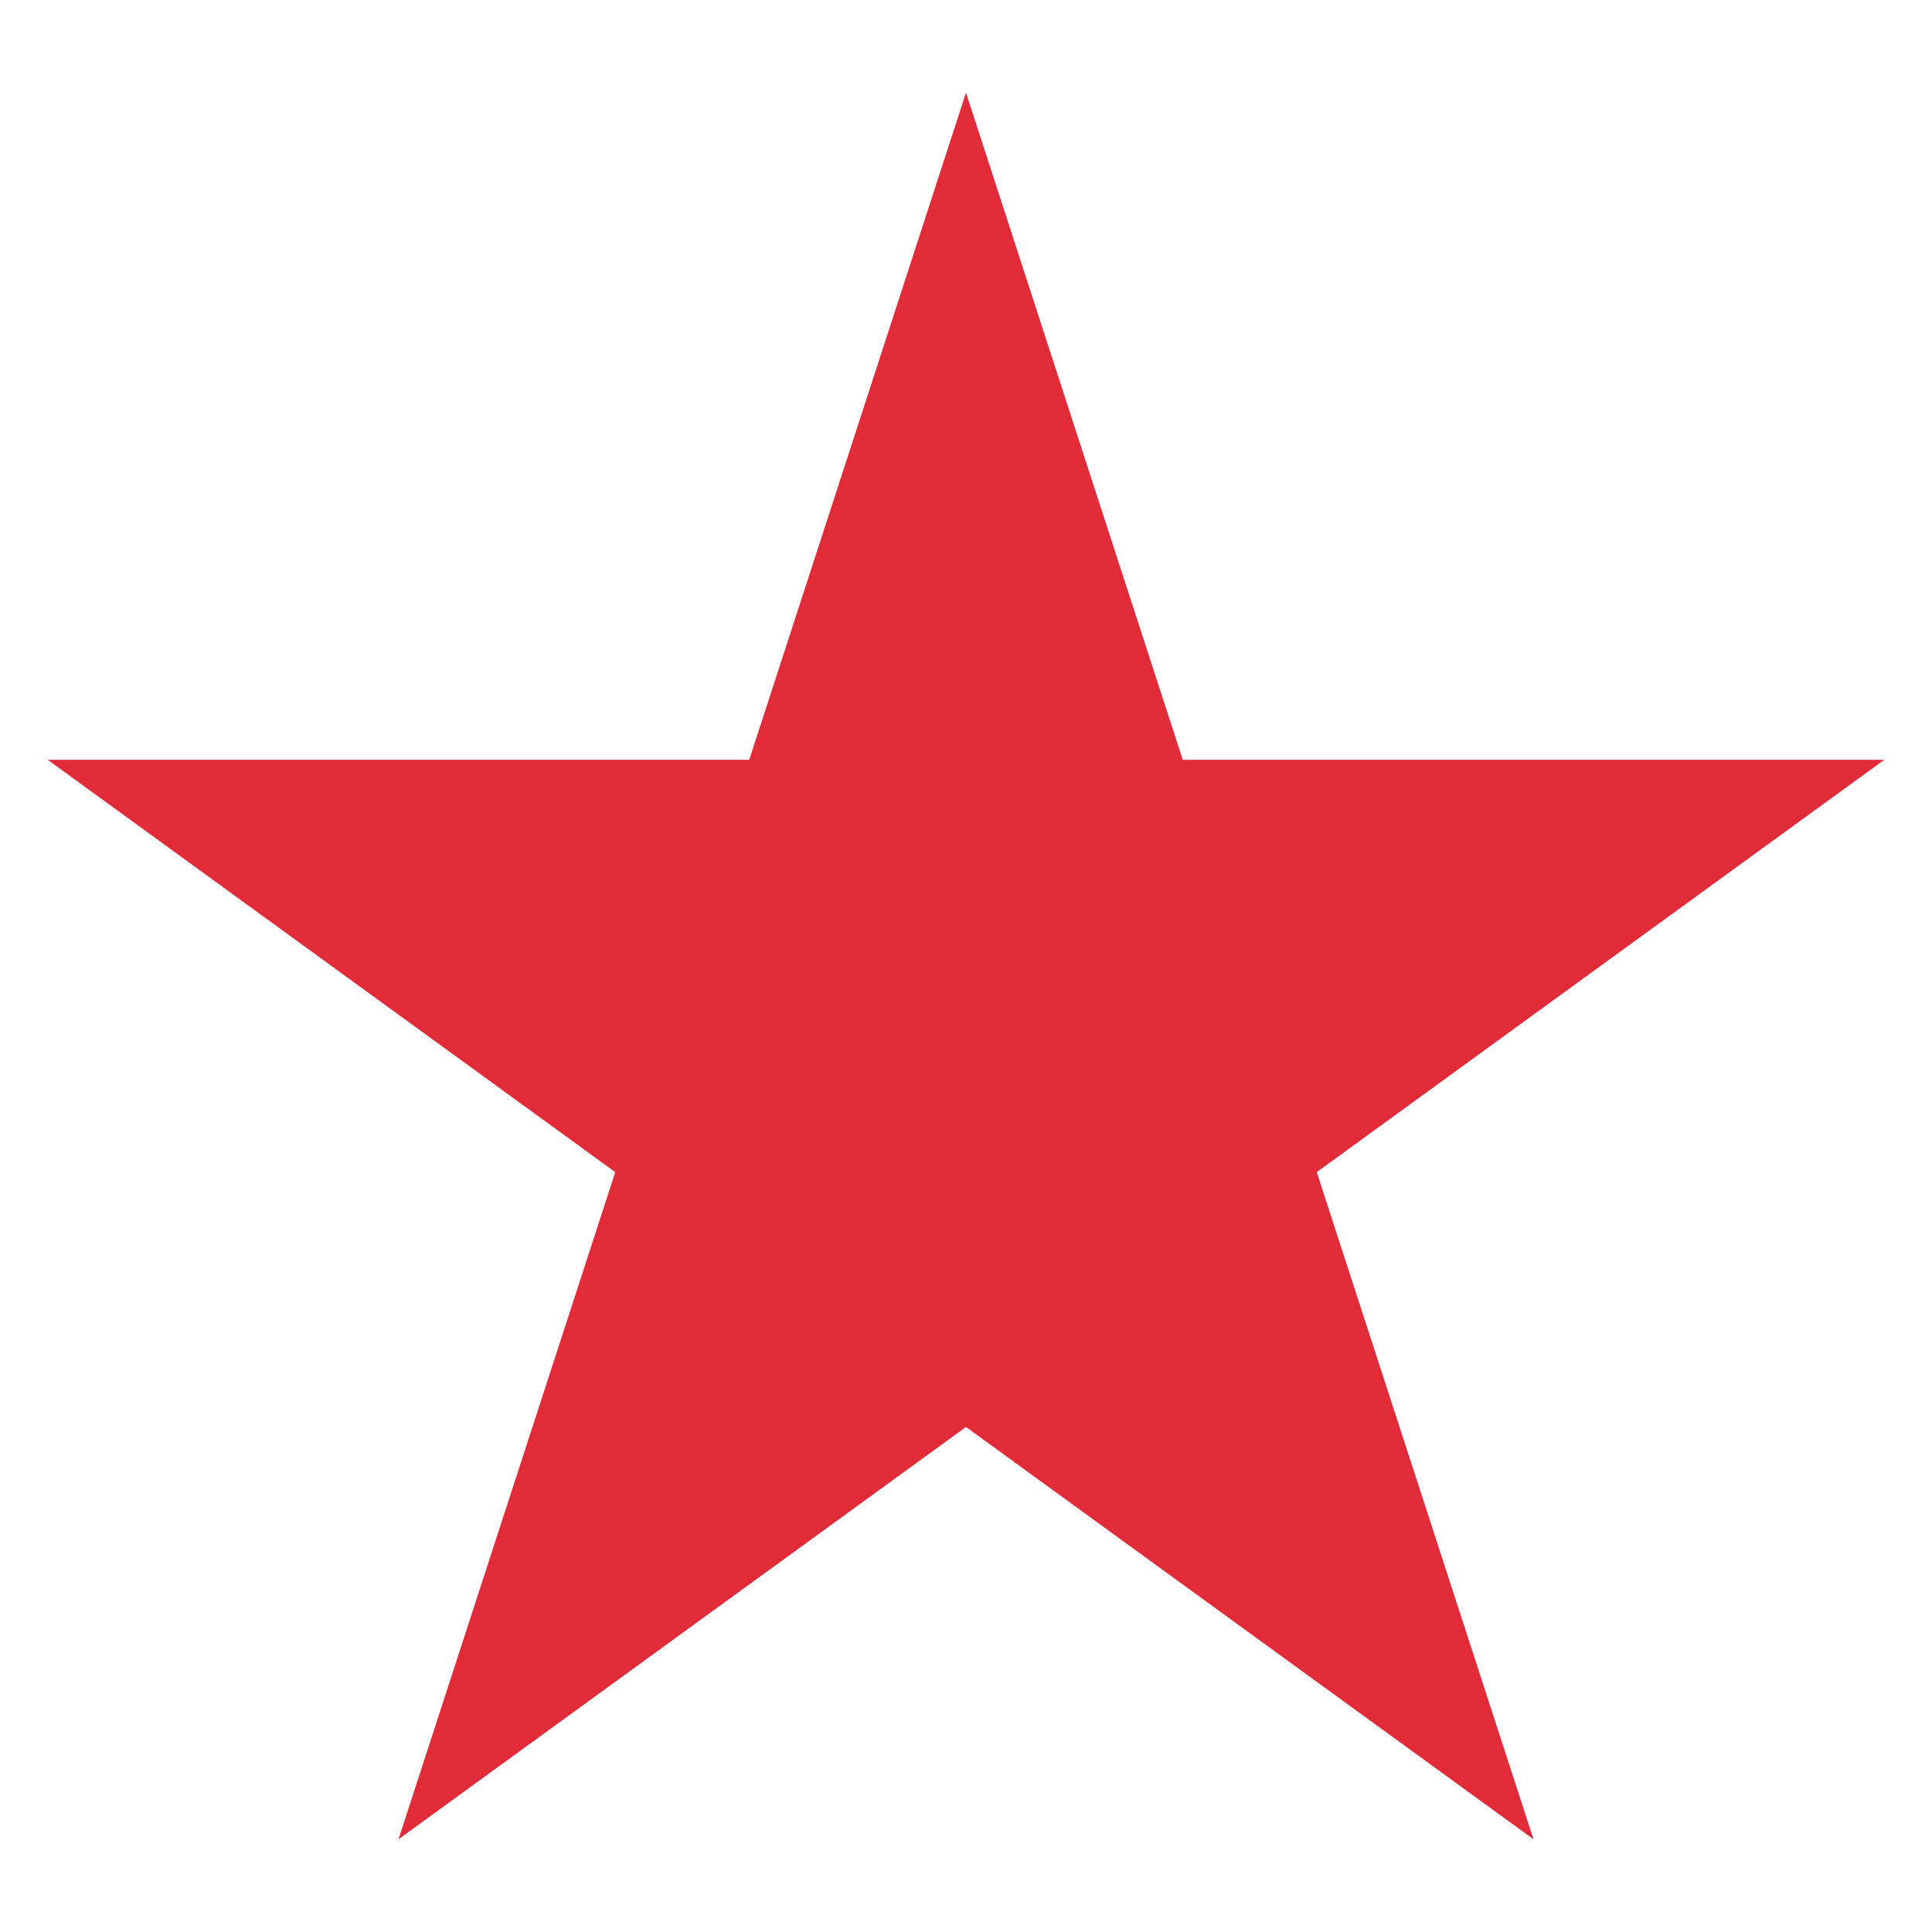
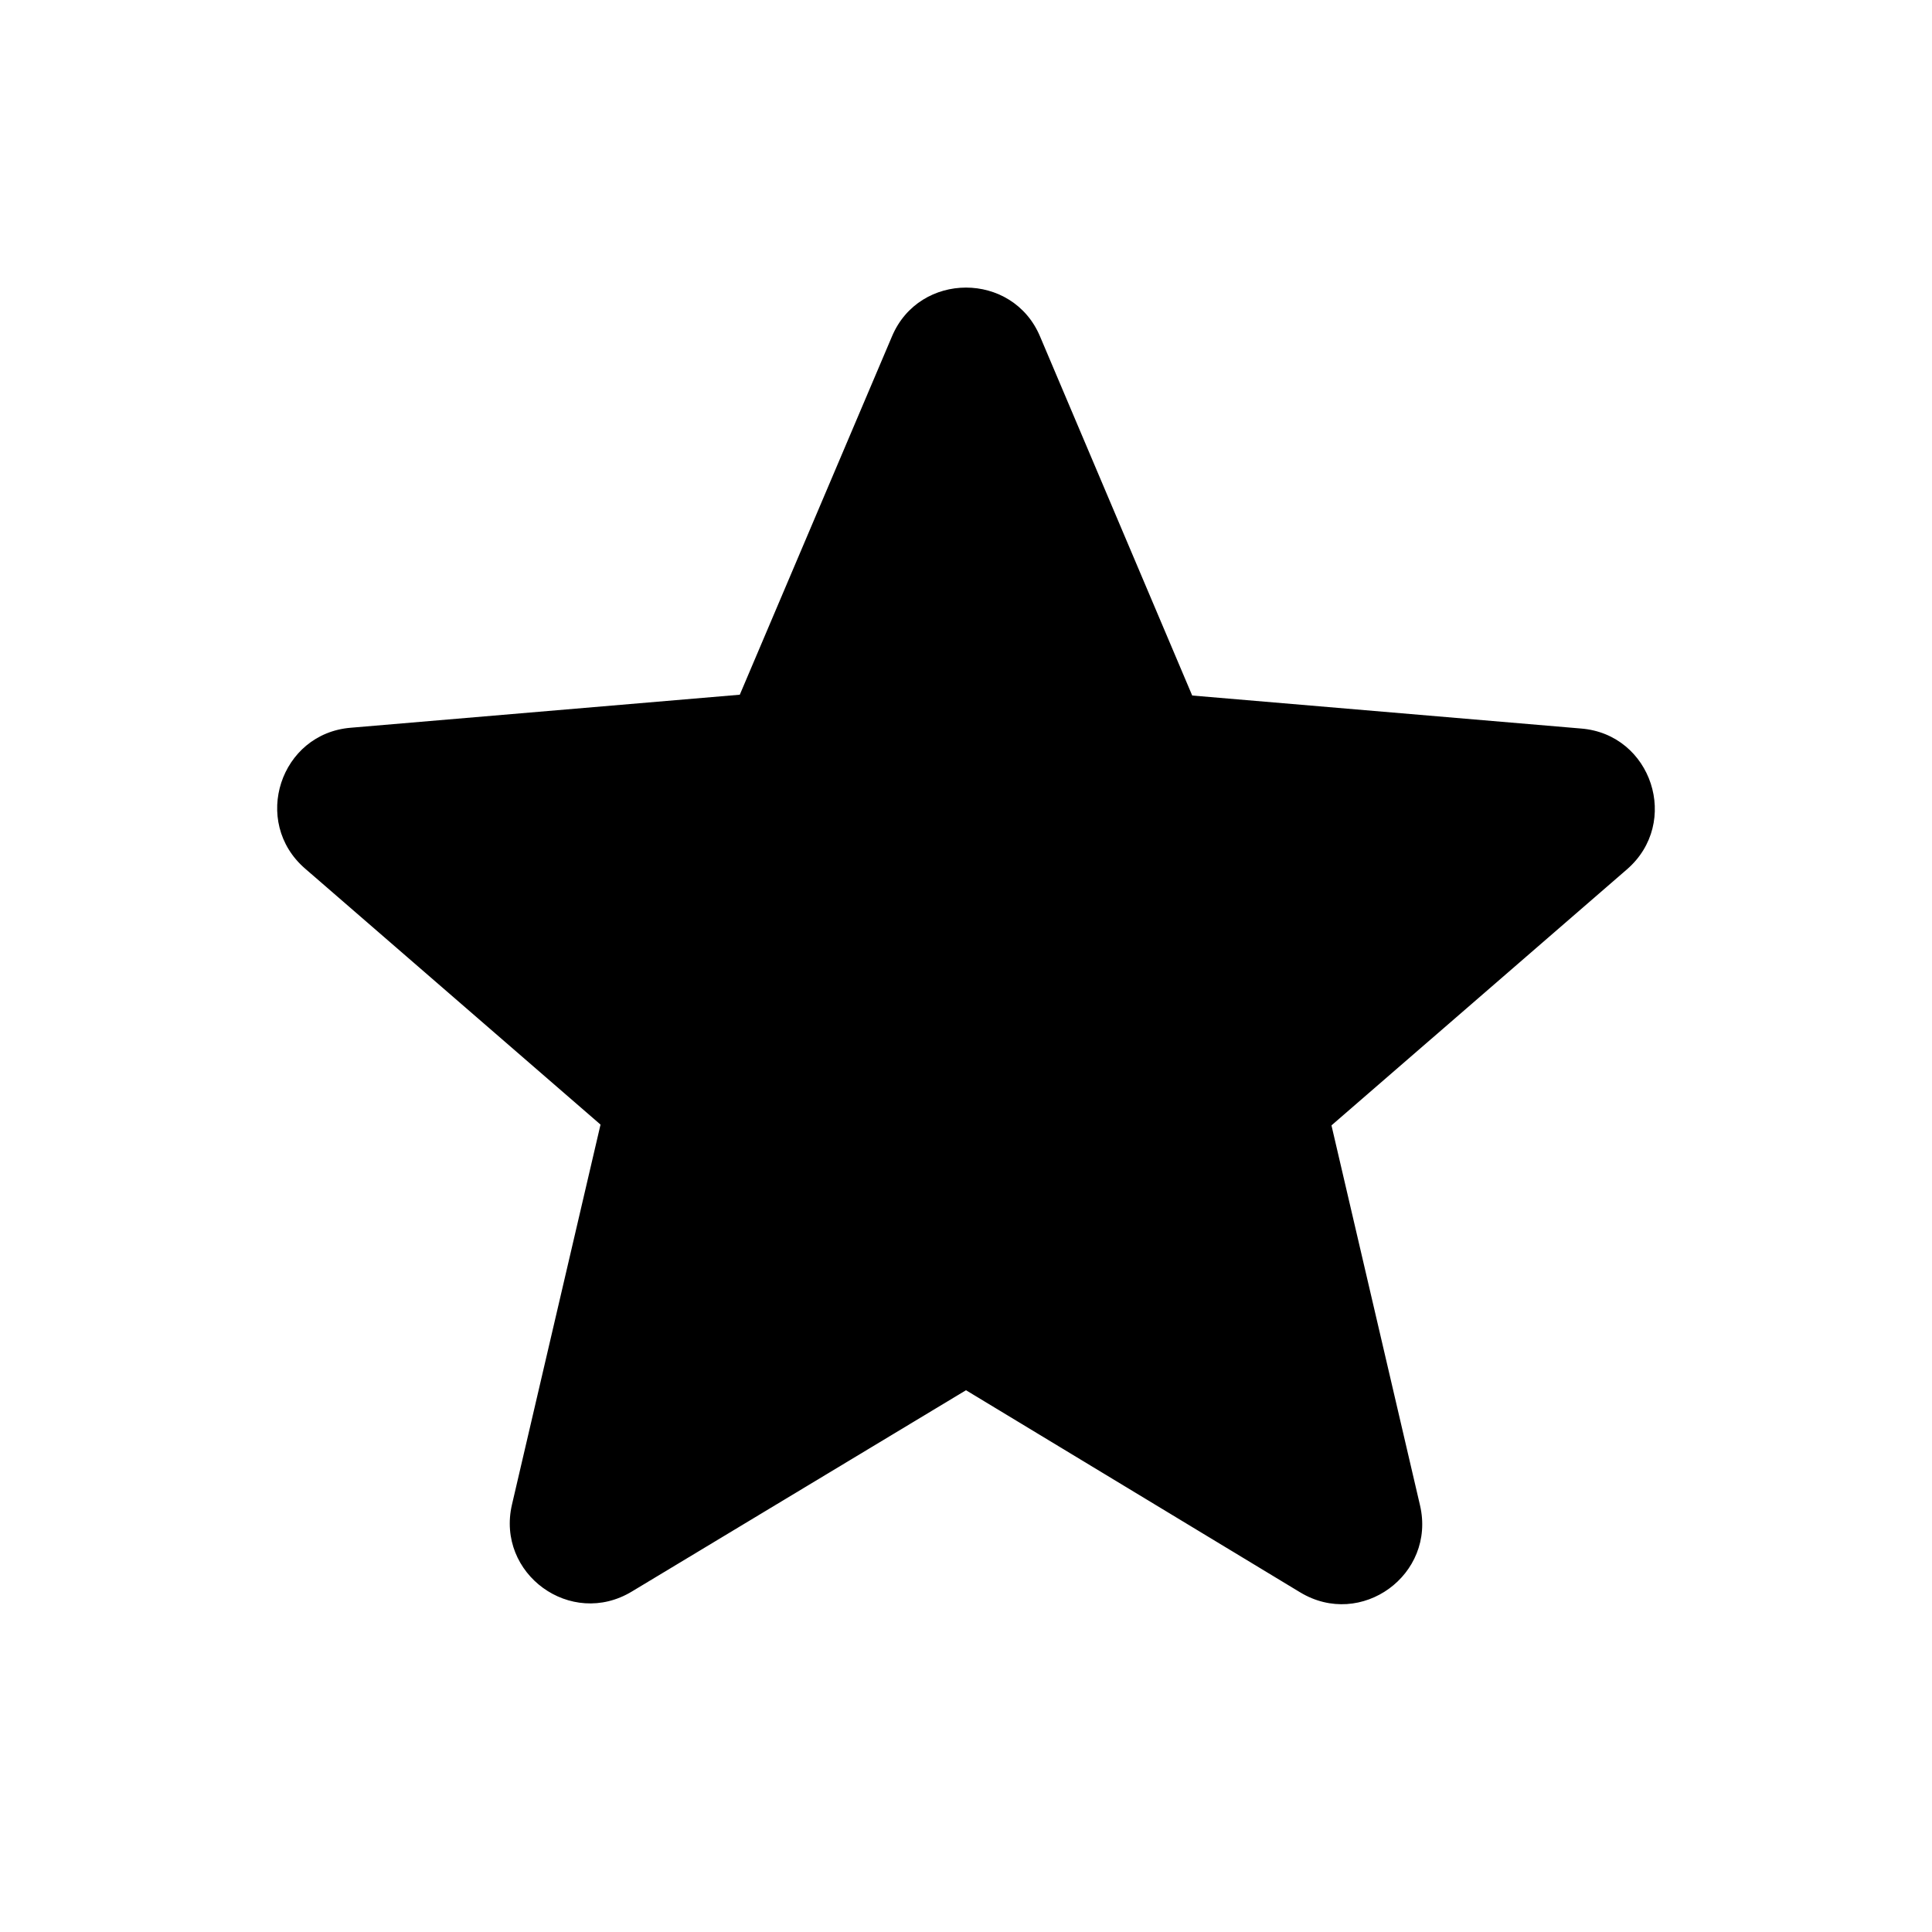
- <svg xmlns="http://www.w3.org/2000/svg" width="100%" height="100%" viewBox="0 0 60 60" version="1.1" xml:space="preserve" style="fill-rule:evenodd;clip-rule:evenodd;stroke-linejoin:round;stroke-miterlimit:2;">
-   <g transform="matrix(1.2151,0,0,1.2151,-12.5241,-4.25173)">
-     <path d="M34.996,5.868L40.537,22.919L58.465,22.919L43.961,33.457L49.501,50.508L34.996,39.97L20.492,50.508L26.032,33.457L11.528,22.919L29.456,22.919L34.996,5.868Z" style="fill:rgb(226,43,56);" />
-   </g>
+ <svg xmlns="http://www.w3.org/2000/svg" enable-background="new 0 0 24 24" height="24" viewBox="0 0 24 24" width="24">
+   <path d="m0 0h24v24h-24z" fill="none" />
+   <path d="m0 0h24v24h-24z" fill="none" />
+   <path d="m12 17.27 4.15 2.51c.76.46 1.69-.22 1.49-1.08l-1.1-4.72 3.67-3.18c.67-.58.31-1.68-.57-1.75l-4.83-.41-1.89-4.46c-.34-.81-1.5-.81-1.84 0l-1.89 4.45-4.83.41c-.88.07-1.24 1.17-.57 1.75l3.67 3.18-1.1 4.72c-.2.86.73 1.54 1.49 1.08z" />
</svg>
